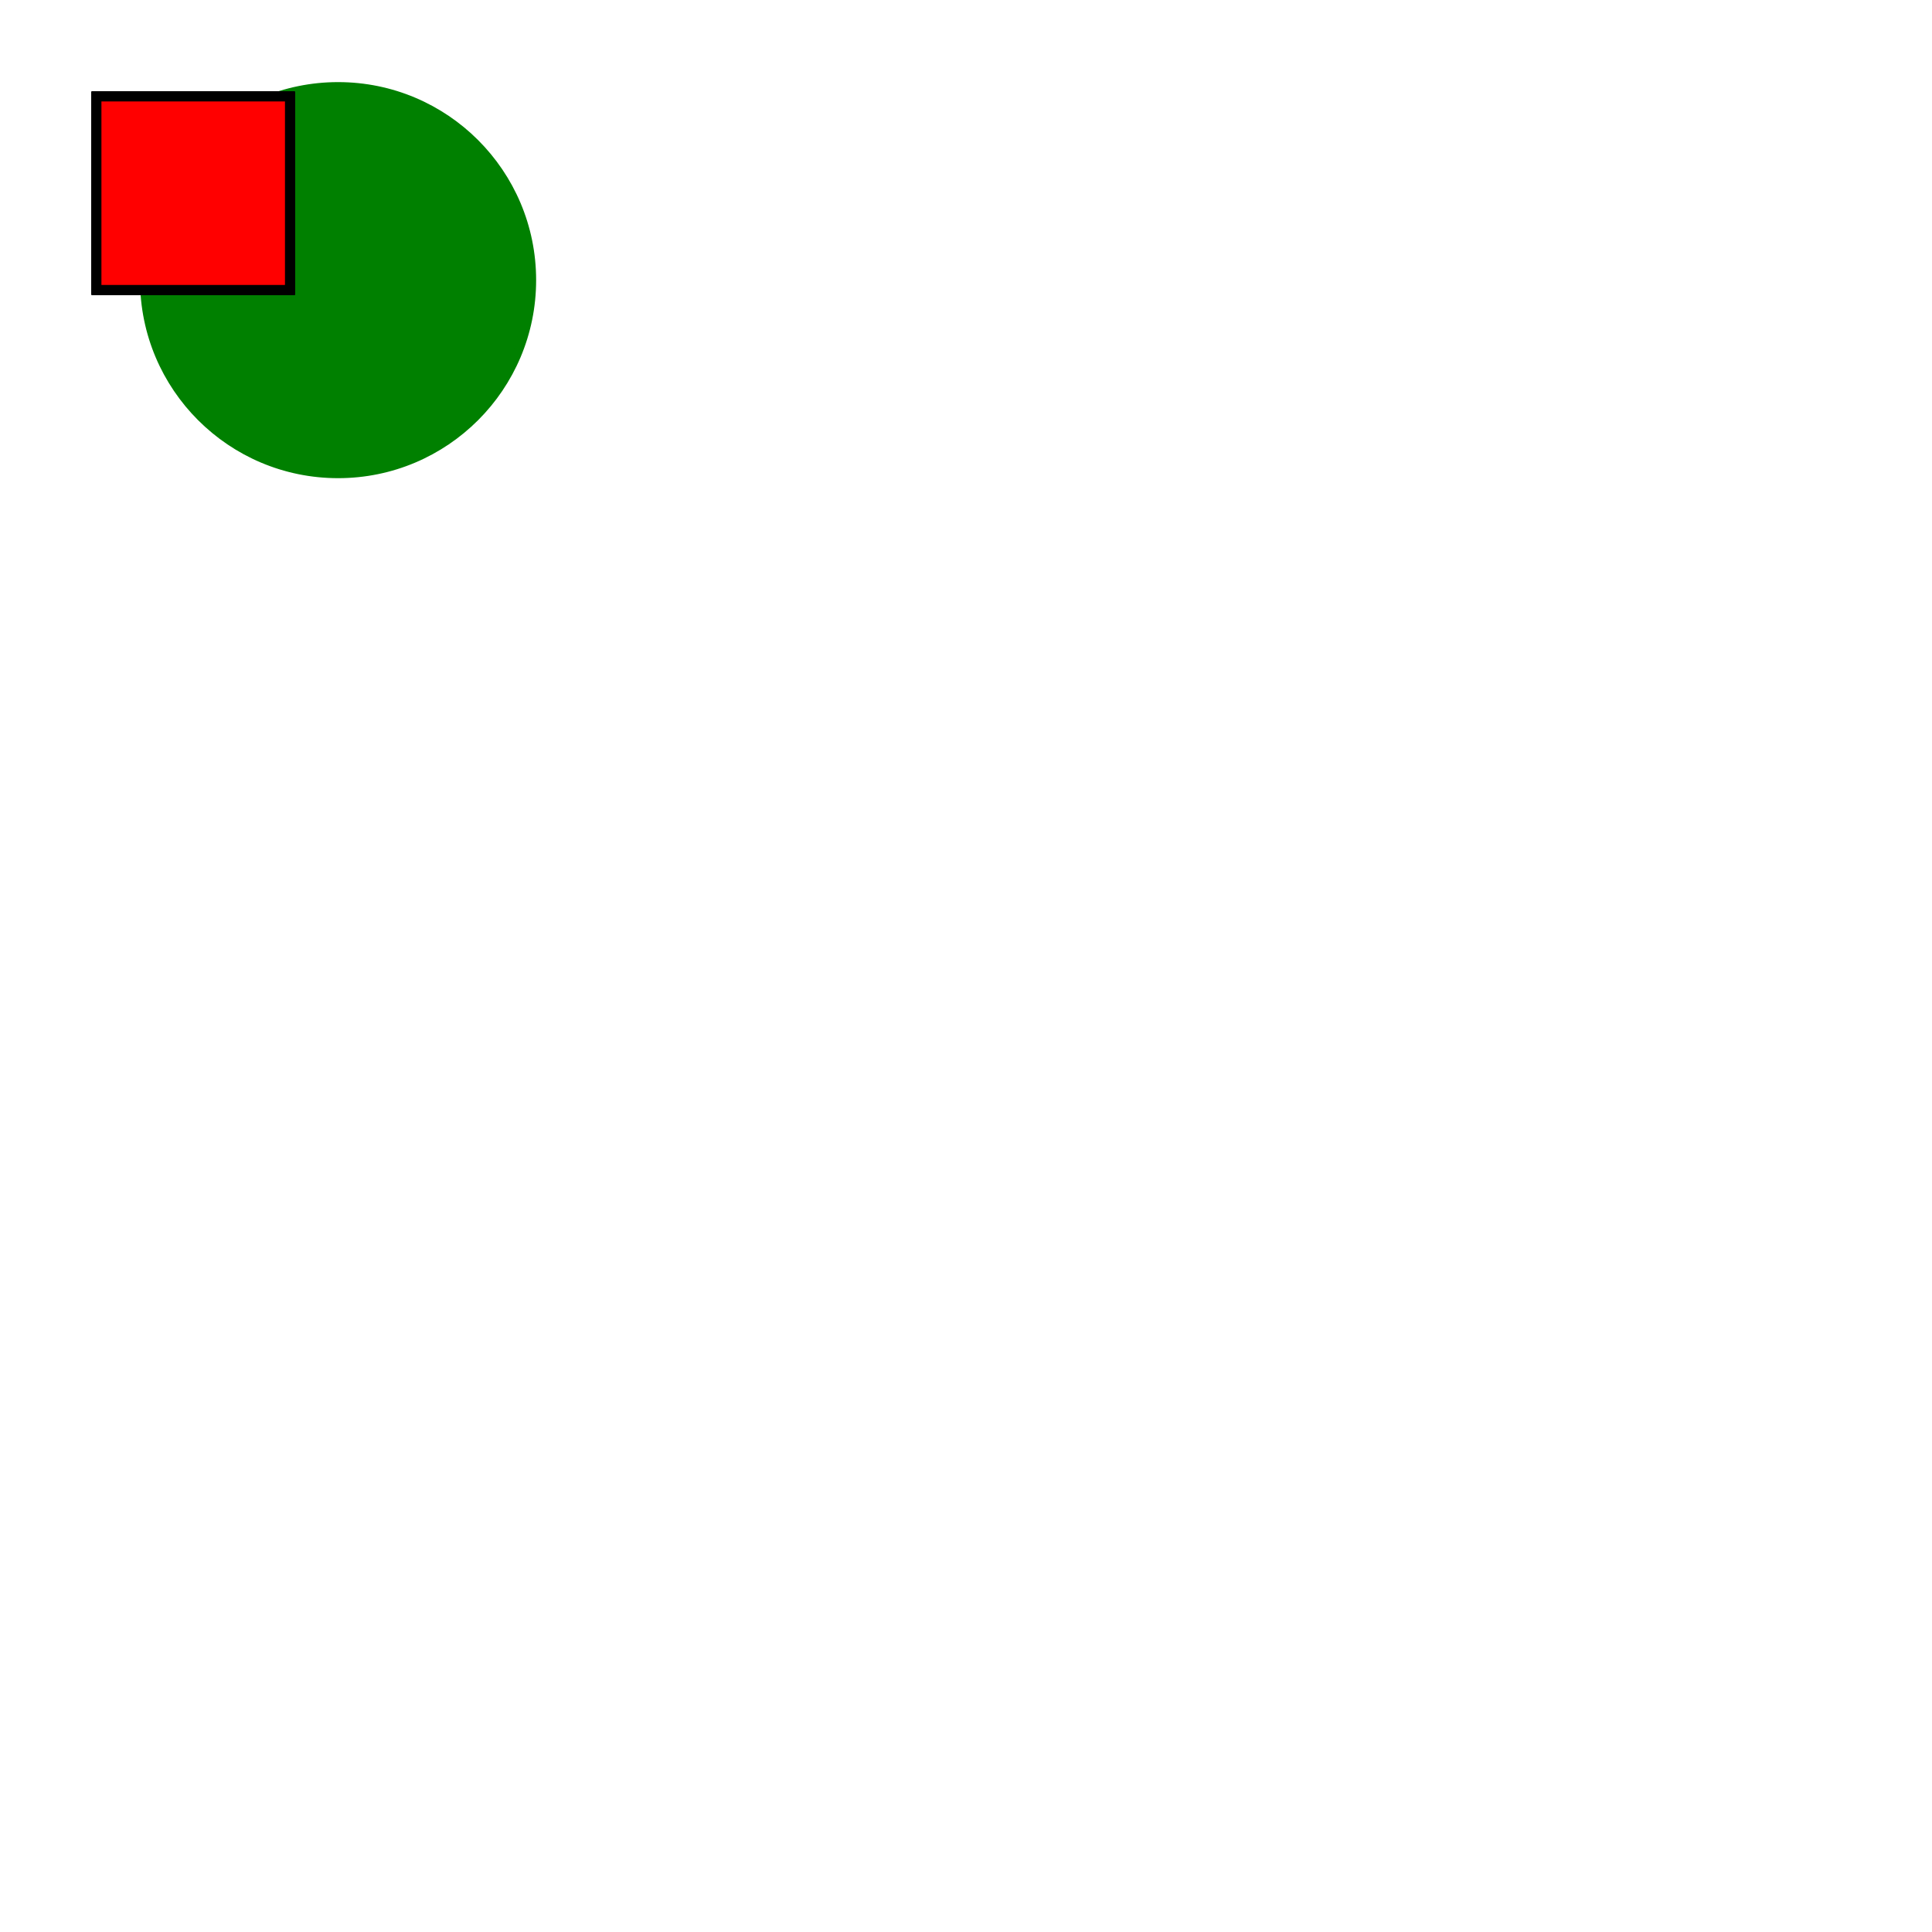
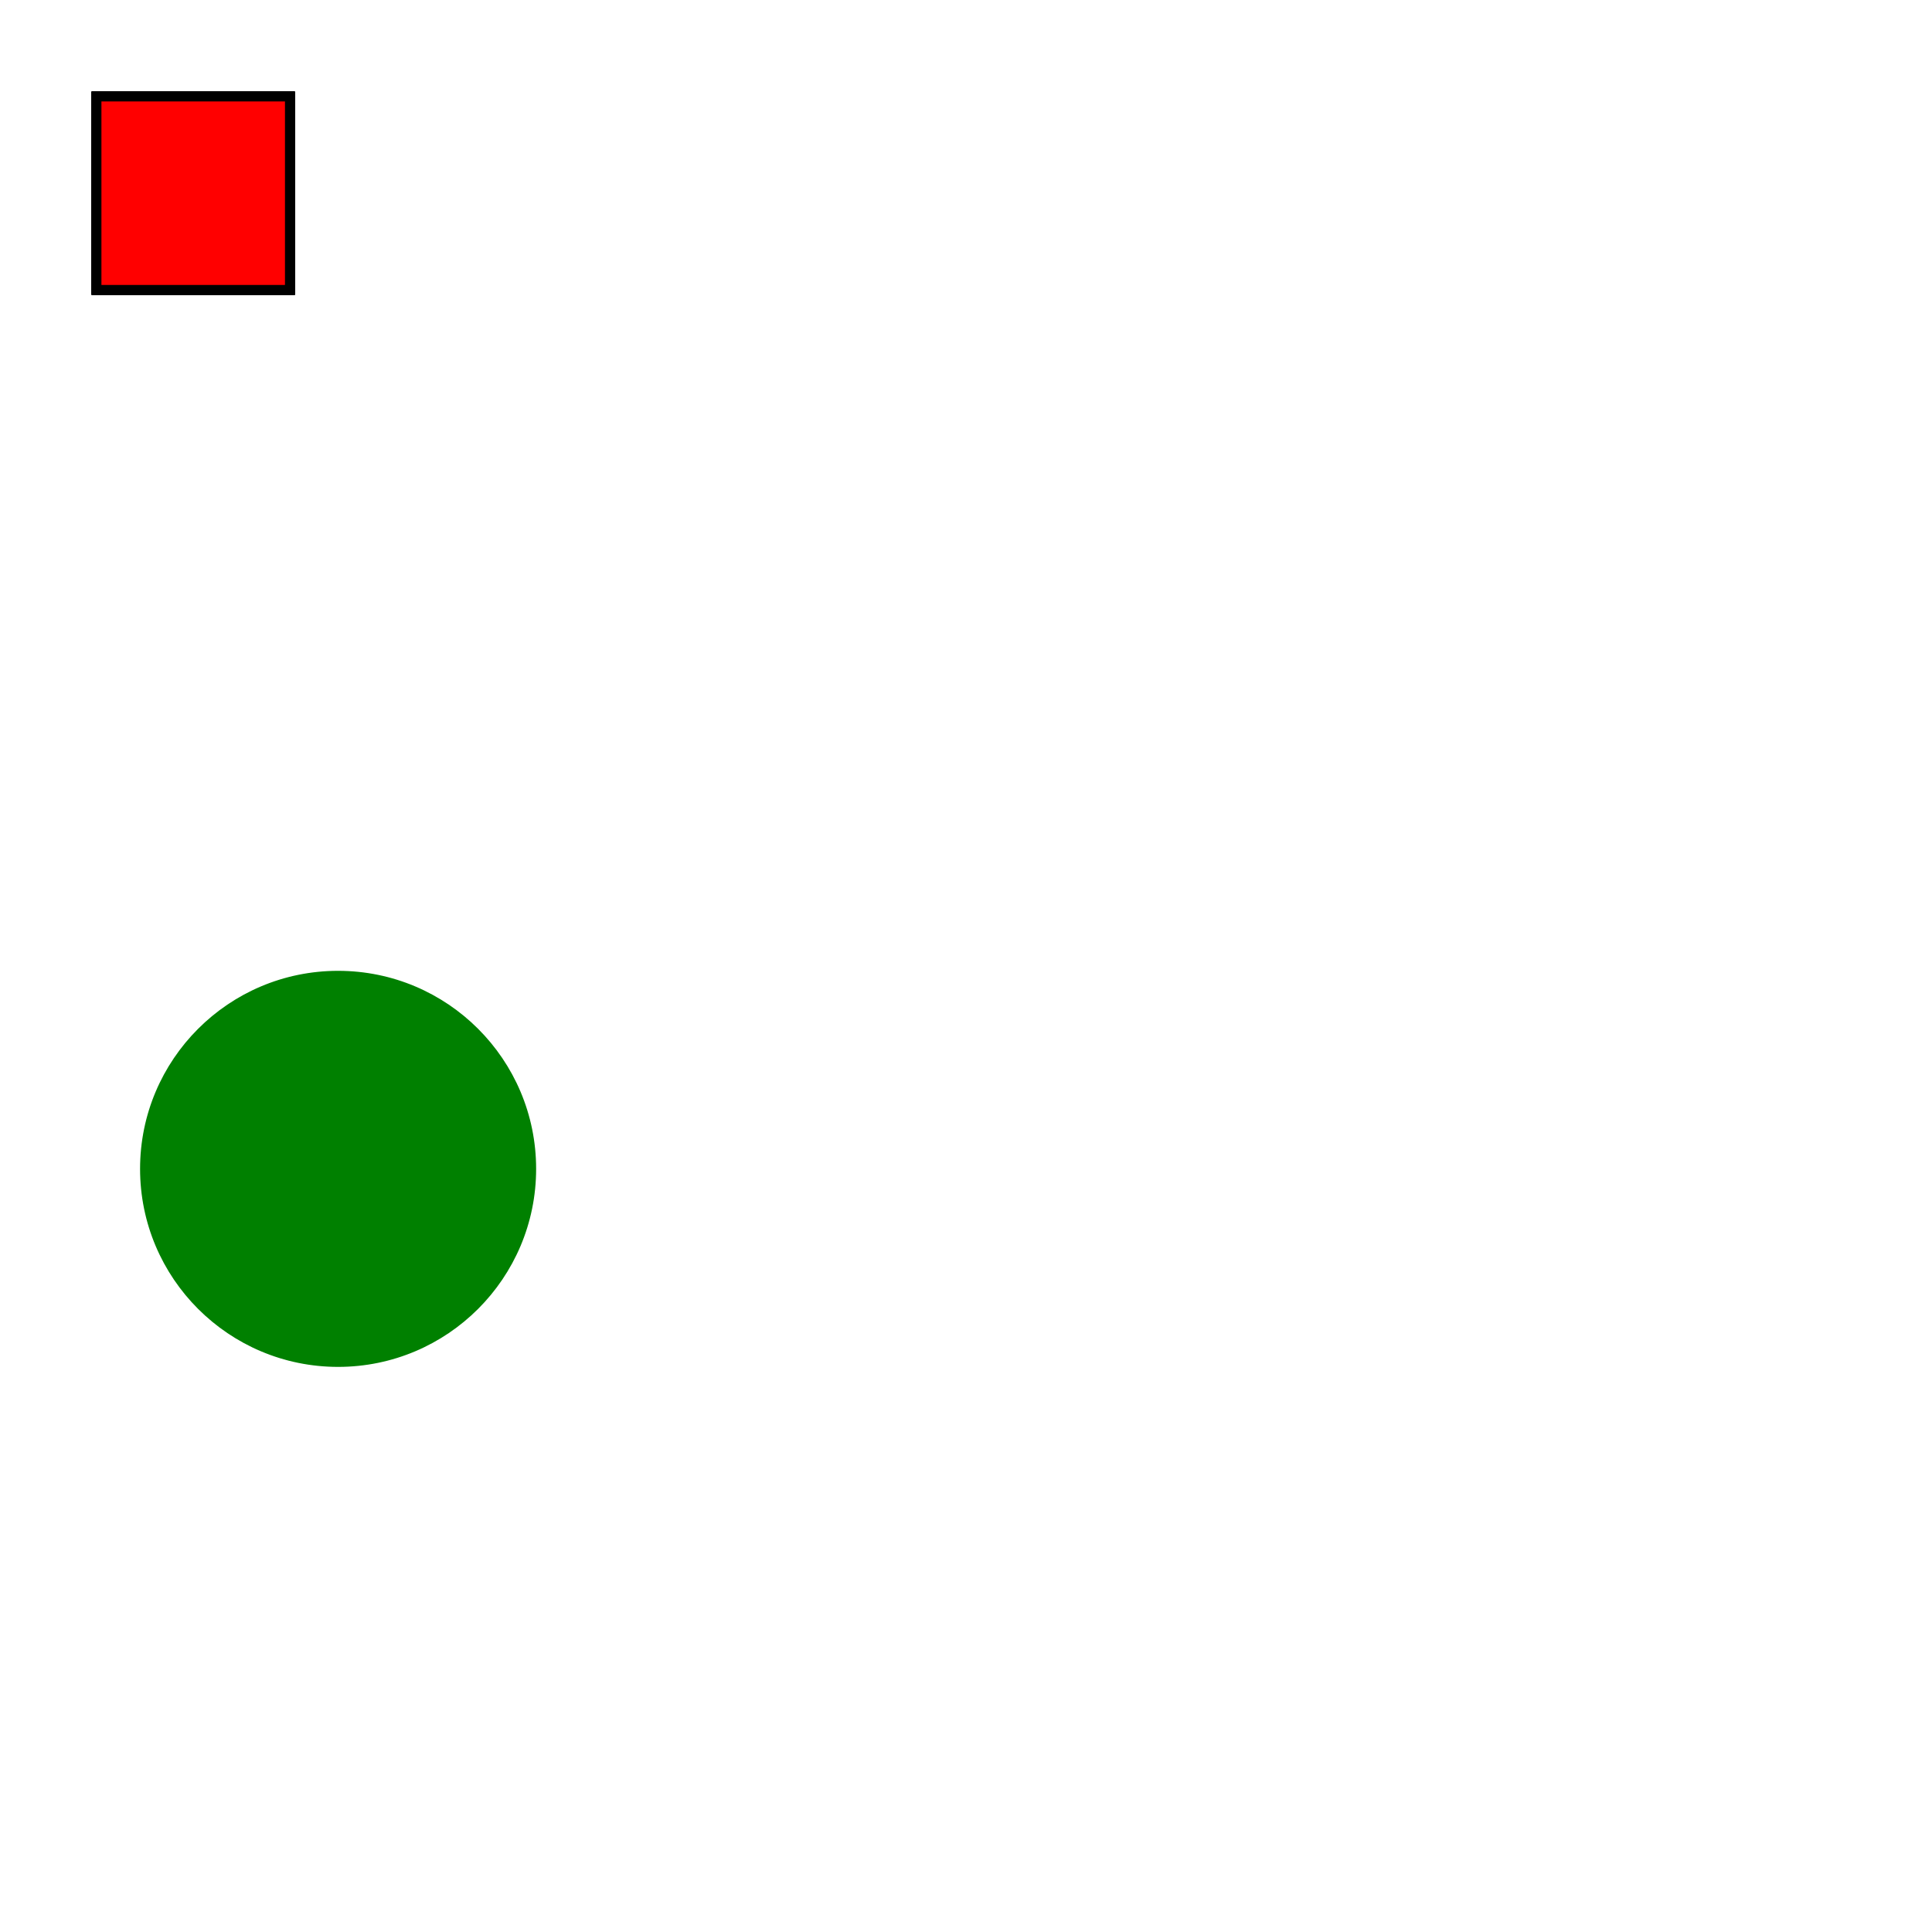
<svg xmlns="http://www.w3.org/2000/svg" width="150pt" height="150pt" version="1.1">
  <style type="text/css">
.st1{fill:#ff0000;stroke:#000000;stroke-miterlimit:5;}
.st2{fill:#ff0000;stroke:#000000;stroke-miterlimit:5;}
.st3{fill:#008000;stroke:#008000;stroke-miterlimit:5;}
.st4{fill:#0000ff;stroke:#0000ff;stroke-miterlimit:5;}
</style>
  <path class="st1" d="M 10,10 C 16.667,10,23.333,10,30,10 C 30,16.667,30,23.333,30,30 C 23.333,30,16.667,30,10,30 C 10,23.333,10,16.667,10,10z" />
-   <path class="st2" d="M 164,730 C 164,730,164,730,164,730 C 169.523,730,174,734.477,174,740 C 174,740,174,740,174,740 C 174,745.523,169.523,750,164,750 C 164,750,164,750,164,750 C 158.477,750,154,745.523,154,740 C 154,740,154,740,154,740 C 154,734.477,158.477,730,164,730 C 164,730,164,730,164,730z" />
-   <path class="st3" d="M 55,29 C 55,40.046,46.046,49,35,49 C 23.954,49,15,40.046,15,29 C 15,17.954,23.954,9,35,9 C 46.046,9,55,17.954,55,29 C 55,29,55,29,55,29z" />
-   <path class="st2" d="M 164,730 C 164,730,164,730,164,730 C 169.523,730,174,734.477,174,740 C 174,740,174,740,174,740 C 174,745.523,169.523,750,164,750 C 164,750,164,750,164,750 C 158.477,750,154,745.523,154,740 C 154,740,154,740,154,740 C 154,734.477,158.477,730,164,730 C 164,730,164,730,164,730z" />
+   <path class="st2" d="M 164,-710 C 164,-710,164,-710,164,-710 C 169.523,-710,174,-705.523,174,-700 C 174,-700,174,-700,174,-700 C 174,-694.477,169.523,-690,164,-690 C 164,-690,164,-690,164,-690 C 158.477,-690,154,-694.477,154,-700 C 154,-700,154,-700,154,-700 C 154,-705.523,158.477,-710,164,-710 C 164,-710,164,-710,164,-710z" />
+   <path class="st3" d="M 55,121 C 55,132.046,46.046,141,35,141 C 23.954,141,15,132.046,15,121 C 15,109.954,23.954,101,35,101 C 46.046,101,55,109.954,55,121 C 55,121,55,121,55,121z" />
+   <path class="st2" d="M 164,-710 C 164,-710,164,-710,164,-710 C 169.523,-710,174,-705.523,174,-700 C 174,-700,174,-700,174,-700 C 174,-694.477,169.523,-690,164,-690 C 164,-690,164,-690,164,-690 C 158.477,-690,154,-694.477,154,-700 C 154,-700,154,-700,154,-700 C 154,-705.523,158.477,-710,164,-710 C 164,-710,164,-710,164,-710z" />
  <path class="st1" d="M 10,10 C 16.667,10,23.333,10,30,10 C 30,16.667,30,23.333,30,30 C 23.333,30,16.667,30,10,30 C 10,23.333,10,16.667,10,10z" />
  <path class="st1" d="M 10,10 C 16.667,10,23.333,10,30,10 C 30,16.667,30,23.333,30,30 C 23.333,30,16.667,30,10,30 C 10,23.333,10,16.667,10,10z" />
  <path class="st1" d="M 10,10 C 16.667,10,23.333,10,30,10 C 30,16.667,30,23.333,30,30 C 23.333,30,16.667,30,10,30 C 10,23.333,10,16.667,10,10z" />
  <path class="st1" d="M 10,10 C 16.667,10,23.333,10,30,10 C 30,16.667,30,23.333,30,30 C 23.333,30,16.667,30,10,30 C 10,23.333,10,16.667,10,10z" />
  <path class="st1" d="M 10,10 C 16.667,10,23.333,10,30,10 C 30,16.667,30,23.333,30,30 C 23.333,30,16.667,30,10,30 C 10,23.333,10,16.667,10,10z" />
-   <path class="st2" d="M 164,730 C 164,730,164,730,164,730 C 169.523,730,174,734.477,174,740 C 174,740,174,740,174,740 C 174,745.523,169.523,750,164,750 C 164,750,164,750,164,750 C 158.477,750,154,745.523,154,740 C 154,740,154,740,154,740 C 154,734.477,158.477,730,164,730 C 164,730,164,730,164,730z" />
-   <path class="st2" d="M 164,730 C 164,730,164,730,164,730 C 169.523,730,174,734.477,174,740 C 174,740,174,740,174,740 C 174,745.523,169.523,750,164,750 C 164,750,164,750,164,750 C 158.477,750,154,745.523,154,740 C 154,740,154,740,154,740 C 154,734.477,158.477,730,164,730 C 164,730,164,730,164,730z" />
-   <path class="st2" d="M 164,730 C 164,730,164,730,164,730 C 169.523,730,174,734.477,174,740 C 174,740,174,740,174,740 C 174,745.523,169.523,750,164,750 C 164,750,164,750,164,750 C 158.477,750,154,745.523,154,740 C 154,740,154,740,154,740 C 154,734.477,158.477,730,164,730 C 164,730,164,730,164,730z" />
-   <path class="st4" d="M 148,-88 C 148,-85.239,139.046,-83,128,-83 C 116.954,-83,108,-85.239,108,-88 C 108,-90.761,116.954,-93,128,-93 C 139.046,-93,148,-90.761,148,-88 C 148,-88,148,-88,148,-88z" />
-   <path class="st4" d="M 148,-88 C 148,-85.239,139.046,-83,128,-83 C 116.954,-83,108,-85.239,108,-88 C 108,-90.761,116.954,-93,128,-93 C 139.046,-93,148,-90.761,148,-88 C 148,-88,148,-88,148,-88z" />
-   <path class="st4" d="M 148,-88 C 148,-85.239,139.046,-83,128,-83 C 116.954,-83,108,-85.239,108,-88 C 108,-90.761,116.954,-93,128,-93 C 139.046,-93,148,-90.761,148,-88 C 148,-88,148,-88,148,-88z" />
-   <path class="st4" d="M 148,-88 C 148,-85.239,139.046,-83,128,-83 C 116.954,-83,108,-85.239,108,-88 C 108,-90.761,116.954,-93,128,-93 C 139.046,-93,148,-90.761,148,-88 C 148,-88,148,-88,148,-88z" />
-   <path class="st2" d="M 164,730 C 164,730,164,730,164,730 C 169.523,730,174,734.477,174,740 C 174,740,174,740,174,740 C 174,745.523,169.523,750,164,750 C 164,750,164,750,164,750 C 158.477,750,154,745.523,154,740 C 154,740,154,740,154,740 C 154,734.477,158.477,730,164,730 C 164,730,164,730,164,730z" />
+   <path class="st2" d="M 164,-710 C 164,-710,164,-710,164,-710 C 169.523,-710,174,-705.523,174,-700 C 174,-700,174,-700,174,-700 C 174,-694.477,169.523,-690,164,-690 C 164,-690,164,-690,164,-690 C 158.477,-690,154,-694.477,154,-700 C 154,-700,154,-700,154,-700 C 154,-705.523,158.477,-710,164,-710 C 164,-710,164,-710,164,-710z" />
+   <path class="st2" d="M 164,-710 C 164,-710,164,-710,164,-710 C 169.523,-710,174,-705.523,174,-700 C 174,-700,174,-700,174,-700 C 174,-694.477,169.523,-690,164,-690 C 164,-690,164,-690,164,-690 C 158.477,-690,154,-694.477,154,-700 C 154,-700,154,-700,154,-700 C 154,-705.523,158.477,-710,164,-710 C 164,-710,164,-710,164,-710z" />
+   <path class="st2" d="M 164,-710 C 164,-710,164,-710,164,-710 C 169.523,-710,174,-705.523,174,-700 C 174,-700,174,-700,174,-700 C 174,-694.477,169.523,-690,164,-690 C 164,-690,164,-690,164,-690 C 158.477,-690,154,-694.477,154,-700 C 154,-700,154,-700,154,-700 C 154,-705.523,158.477,-710,164,-710 C 164,-710,164,-710,164,-710z" />
+   <path class="st4" d="M 148,238 C 148,240.761,139.046,243,128,243 C 116.954,243,108,240.761,108,238 C 108,235.239,116.954,233,128,233 C 139.046,233,148,235.239,148,238 C 148,238,148,238,148,238z" />
+   <path class="st4" d="M 148,238 C 148,240.761,139.046,243,128,243 C 116.954,243,108,240.761,108,238 C 108,235.239,116.954,233,128,233 C 139.046,233,148,235.239,148,238 C 148,238,148,238,148,238z" />
+   <path class="st4" d="M 148,238 C 148,240.761,139.046,243,128,243 C 116.954,243,108,240.761,108,238 C 108,235.239,116.954,233,128,233 C 139.046,233,148,235.239,148,238 C 148,238,148,238,148,238z" />
+   <path class="st4" d="M 148,238 C 148,240.761,139.046,243,128,243 C 116.954,243,108,240.761,108,238 C 108,235.239,116.954,233,128,233 C 139.046,233,148,235.239,148,238 C 148,238,148,238,148,238z" />
+   <path class="st2" d="M 164,-710 C 164,-710,164,-710,164,-710 C 169.523,-710,174,-705.523,174,-700 C 174,-700,174,-700,174,-700 C 174,-694.477,169.523,-690,164,-690 C 164,-690,164,-690,164,-690 C 158.477,-690,154,-694.477,154,-700 C 154,-700,154,-700,154,-700 C 154,-705.523,158.477,-710,164,-710 C 164,-710,164,-710,164,-710z" />
  <path class="st1" d="M 10,10 C 16.667,10,23.333,10,30,10 C 30,16.667,30,23.333,30,30 C 23.333,30,16.667,30,10,30 C 10,23.333,10,16.667,10,10z" />
  <path class="st1" d="M 10,10 C 16.667,10,23.333,10,30,10 C 30,16.667,30,23.333,30,30 C 23.333,30,16.667,30,10,30 C 10,23.333,10,16.667,10,10z" />
  <path class="st1" d="M 10,10 C 16.667,10,23.333,10,30,10 C 30,16.667,30,23.333,30,30 C 23.333,30,16.667,30,10,30 C 10,23.333,10,16.667,10,10z" />
-   <path class="st4" d="M 148,-88 C 148,-85.239,139.046,-83,128,-83 C 116.954,-83,108,-85.239,108,-88 C 108,-90.761,116.954,-93,128,-93 C 139.046,-93,148,-90.761,148,-88 C 148,-88,148,-88,148,-88z" />
-   <path class="st4" d="M 148,-88 C 148,-85.239,139.046,-83,128,-83 C 116.954,-83,108,-85.239,108,-88 C 108,-90.761,116.954,-93,128,-93 C 139.046,-93,148,-90.761,148,-88 C 148,-88,148,-88,148,-88z" />
+   <path class="st4" d="M 148,238 C 148,240.761,139.046,243,128,243 C 116.954,243,108,240.761,108,238 C 108,235.239,116.954,233,128,233 C 139.046,233,148,235.239,148,238 C 148,238,148,238,148,238z" />
+   <path class="st4" d="M 148,238 C 148,240.761,139.046,243,128,243 C 116.954,243,108,240.761,108,238 C 108,235.239,116.954,233,128,233 C 139.046,233,148,235.239,148,238 C 148,238,148,238,148,238z" />
  <path class="st1" d="M 10,10 C 16.667,10,23.333,10,30,10 C 30,16.667,30,23.333,30,30 C 23.333,30,16.667,30,10,30 C 10,23.333,10,16.667,10,10z" />
-   <path class="st2" d="M 164,730 C 164,730,164,730,164,730 C 169.523,730,174,734.477,174,740 C 174,740,174,740,174,740 C 174,745.523,169.523,750,164,750 C 164,750,164,750,164,750 C 158.477,750,154,745.523,154,740 C 154,740,154,740,154,740 C 154,734.477,158.477,730,164,730 C 164,730,164,730,164,730z" />
-   <path class="st4" d="M 148,-88 C 148,-85.239,139.046,-83,128,-83 C 116.954,-83,108,-85.239,108,-88 C 108,-90.761,116.954,-93,128,-93 C 139.046,-93,148,-90.761,148,-88 C 148,-88,148,-88,148,-88z" />
-   <path class="st2" d="M 164,730 C 164,730,164,730,164,730 C 169.523,730,174,734.477,174,740 C 174,740,174,740,174,740 C 174,745.523,169.523,750,164,750 C 164,750,164,750,164,750 C 158.477,750,154,745.523,154,740 C 154,740,154,740,154,740 C 154,734.477,158.477,730,164,730 C 164,730,164,730,164,730z" />
+   <path class="st2" d="M 164,-710 C 164,-710,164,-710,164,-710 C 169.523,-710,174,-705.523,174,-700 C 174,-700,174,-700,174,-700 C 174,-694.477,169.523,-690,164,-690 C 164,-690,164,-690,164,-690 C 158.477,-690,154,-694.477,154,-700 C 154,-700,154,-700,154,-700 C 154,-705.523,158.477,-710,164,-710 C 164,-710,164,-710,164,-710z" />
+   <path class="st4" d="M 148,238 C 148,240.761,139.046,243,128,243 C 116.954,243,108,240.761,108,238 C 108,235.239,116.954,233,128,233 C 139.046,233,148,235.239,148,238 C 148,238,148,238,148,238z" />
+   <path class="st2" d="M 164,-710 C 164,-710,164,-710,164,-710 C 169.523,-710,174,-705.523,174,-700 C 174,-700,174,-700,174,-700 C 174,-694.477,169.523,-690,164,-690 C 164,-690,164,-690,164,-690 C 158.477,-690,154,-694.477,154,-700 C 154,-700,154,-700,154,-700 C 154,-705.523,158.477,-710,164,-710 C 164,-710,164,-710,164,-710z" />
  <path class="st1" d="M 10,10 C 16.667,10,23.333,10,30,10 C 30,16.667,30,23.333,30,30 C 23.333,30,16.667,30,10,30 C 10,23.333,10,16.667,10,10z" />
-   <path class="st2" d="M 164,730 C 164,730,164,730,164,730 C 169.523,730,174,734.477,174,740 C 174,740,174,740,174,740 C 174,745.523,169.523,750,164,750 C 164,750,164,750,164,750 C 158.477,750,154,745.523,154,740 C 154,740,154,740,154,740 C 154,734.477,158.477,730,164,730 C 164,730,164,730,164,730z" />
-   <path class="st4" d="M 148,-88 C 148,-85.239,139.046,-83,128,-83 C 116.954,-83,108,-85.239,108,-88 C 108,-90.761,116.954,-93,128,-93 C 139.046,-93,148,-90.761,148,-88 C 148,-88,148,-88,148,-88z" />
-   <path class="st4" d="M 148,-88 C 148,-85.239,139.046,-83,128,-83 C 116.954,-83,108,-85.239,108,-88 C 108,-90.761,116.954,-93,128,-93 C 139.046,-93,148,-90.761,148,-88 C 148,-88,148,-88,148,-88z" />
+   <path class="st2" d="M 164,-710 C 164,-710,164,-710,164,-710 C 169.523,-710,174,-705.523,174,-700 C 174,-700,174,-700,174,-700 C 174,-694.477,169.523,-690,164,-690 C 164,-690,164,-690,164,-690 C 158.477,-690,154,-694.477,154,-700 C 154,-700,154,-700,154,-700 C 154,-705.523,158.477,-710,164,-710 C 164,-710,164,-710,164,-710z" />
+   <path class="st4" d="M 148,238 C 148,240.761,139.046,243,128,243 C 116.954,243,108,240.761,108,238 C 108,235.239,116.954,233,128,233 C 139.046,233,148,235.239,148,238 C 148,238,148,238,148,238z" />
+   <path class="st4" d="M 148,238 C 148,240.761,139.046,243,128,243 C 116.954,243,108,240.761,108,238 C 108,235.239,116.954,233,128,233 C 139.046,233,148,235.239,148,238 C 148,238,148,238,148,238z" />
  <path class="st1" d="M 10,10 C 16.667,10,23.333,10,30,10 C 30,16.667,30,23.333,30,30 C 23.333,30,16.667,30,10,30 C 10,23.333,10,16.667,10,10z" />
-   <path class="st2" d="M 164,730 C 164,730,164,730,164,730 C 169.523,730,174,734.477,174,740 C 174,740,174,740,174,740 C 174,745.523,169.523,750,164,750 C 164,750,164,750,164,750 C 158.477,750,154,745.523,154,740 C 154,740,154,740,154,740 C 154,734.477,158.477,730,164,730 C 164,730,164,730,164,730z" />
+   <path class="st2" d="M 164,-710 C 164,-710,164,-710,164,-710 C 169.523,-710,174,-705.523,174,-700 C 174,-700,174,-700,174,-700 C 174,-694.477,169.523,-690,164,-690 C 164,-690,164,-690,164,-690 C 158.477,-690,154,-694.477,154,-700 C 154,-700,154,-700,154,-700 C 154,-705.523,158.477,-710,164,-710 C 164,-710,164,-710,164,-710z" />
  <path class="st1" d="M 10,10 C 16.667,10,23.333,10,30,10 C 30,16.667,30,23.333,30,30 C 23.333,30,16.667,30,10,30 C 10,23.333,10,16.667,10,10z" />
-   <path class="st4" d="M 148,-88 C 148,-85.239,139.046,-83,128,-83 C 116.954,-83,108,-85.239,108,-88 C 108,-90.761,116.954,-93,128,-93 C 139.046,-93,148,-90.761,148,-88 C 148,-88,148,-88,148,-88z" />
+   <path class="st4" d="M 148,238 C 148,240.761,139.046,243,128,243 C 116.954,243,108,240.761,108,238 C 108,235.239,116.954,233,128,233 C 139.046,233,148,235.239,148,238 C 148,238,148,238,148,238z" />
  <path class="st1" d="M 10,10 C 16.667,10,23.333,10,30,10 C 30,16.667,30,23.333,30,30 C 23.333,30,16.667,30,10,30 C 10,23.333,10,16.667,10,10z" />
-   <path class="st2" d="M 164,730 C 164,730,164,730,164,730 C 169.523,730,174,734.477,174,740 C 174,740,174,740,174,740 C 174,745.523,169.523,750,164,750 C 164,750,164,750,164,750 C 158.477,750,154,745.523,154,740 C 154,740,154,740,154,740 C 154,734.477,158.477,730,164,730 C 164,730,164,730,164,730z" />
-   <path class="st4" d="M 148,-88 C 148,-85.239,139.046,-83,128,-83 C 116.954,-83,108,-85.239,108,-88 C 108,-90.761,116.954,-93,128,-93 C 139.046,-93,148,-90.761,148,-88 C 148,-88,148,-88,148,-88z" />
-   <path class="st4" d="M 148,-88 C 148,-85.239,139.046,-83,128,-83 C 116.954,-83,108,-85.239,108,-88 C 108,-90.761,116.954,-93,128,-93 C 139.046,-93,148,-90.761,148,-88 C 148,-88,148,-88,148,-88z" />
+   <path class="st2" d="M 164,-710 C 164,-710,164,-710,164,-710 C 169.523,-710,174,-705.523,174,-700 C 174,-700,174,-700,174,-700 C 174,-694.477,169.523,-690,164,-690 C 164,-690,164,-690,164,-690 C 158.477,-690,154,-694.477,154,-700 C 154,-700,154,-700,154,-700 C 154,-705.523,158.477,-710,164,-710 C 164,-710,164,-710,164,-710z" />
+   <path class="st4" d="M 148,238 C 148,240.761,139.046,243,128,243 C 116.954,243,108,240.761,108,238 C 108,235.239,116.954,233,128,233 C 139.046,233,148,235.239,148,238 C 148,238,148,238,148,238z" />
+   <path class="st4" d="M 148,238 C 148,240.761,139.046,243,128,243 C 116.954,243,108,240.761,108,238 C 108,235.239,116.954,233,128,233 C 139.046,233,148,235.239,148,238 C 148,238,148,238,148,238z" />
  <path class="st1" d="M 10,10 C 16.667,10,23.333,10,30,10 C 30,16.667,30,23.333,30,30 C 23.333,30,16.667,30,10,30 C 10,23.333,10,16.667,10,10z" />
  <path class="st1" d="M 10,10 C 16.667,10,23.333,10,30,10 C 30,16.667,30,23.333,30,30 C 23.333,30,16.667,30,10,30 C 10,23.333,10,16.667,10,10z" />
  <path class="st1" d="M 10,10 C 16.667,10,23.333,10,30,10 C 30,16.667,30,23.333,30,30 C 23.333,30,16.667,30,10,30 C 10,23.333,10,16.667,10,10z" />
-   <path class="st4" d="M 148,-88 C 148,-85.239,139.046,-83,128,-83 C 116.954,-83,108,-85.239,108,-88 C 108,-90.761,116.954,-93,128,-93 C 139.046,-93,148,-90.761,148,-88 C 148,-88,148,-88,148,-88z" />
-   <path class="st2" d="M 164,730 C 164,730,164,730,164,730 C 169.523,730,174,734.477,174,740 C 174,740,174,740,174,740 C 174,745.523,169.523,750,164,750 C 164,750,164,750,164,750 C 158.477,750,154,745.523,154,740 C 154,740,154,740,154,740 C 154,734.477,158.477,730,164,730 C 164,730,164,730,164,730z" />
+   <path class="st4" d="M 148,238 C 148,240.761,139.046,243,128,243 C 116.954,243,108,240.761,108,238 C 108,235.239,116.954,233,128,233 C 139.046,233,148,235.239,148,238 C 148,238,148,238,148,238z" />
+   <path class="st2" d="M 164,-710 C 164,-710,164,-710,164,-710 C 169.523,-710,174,-705.523,174,-700 C 174,-700,174,-700,174,-700 C 174,-694.477,169.523,-690,164,-690 C 164,-690,164,-690,164,-690 C 158.477,-690,154,-694.477,154,-700 C 154,-700,154,-700,154,-700 C 154,-705.523,158.477,-710,164,-710 C 164,-710,164,-710,164,-710z" />
  <path class="st1" d="M 10,10 C 16.667,10,23.333,10,30,10 C 30,16.667,30,23.333,30,30 C 23.333,30,16.667,30,10,30 C 10,23.333,10,16.667,10,10z" />
  <path class="st1" d="M 10,10 C 16.667,10,23.333,10,30,10 C 30,16.667,30,23.333,30,30 C 23.333,30,16.667,30,10,30 C 10,23.333,10,16.667,10,10z" />
  <path class="st1" d="M 10,10 C 16.667,10,23.333,10,30,10 C 30,16.667,30,23.333,30,30 C 23.333,30,16.667,30,10,30 C 10,23.333,10,16.667,10,10z" />
  <path class="st1" d="M 10,10 C 16.667,10,23.333,10,30,10 C 30,16.667,30,23.333,30,30 C 23.333,30,16.667,30,10,30 C 10,23.333,10,16.667,10,10z" />
</svg>
